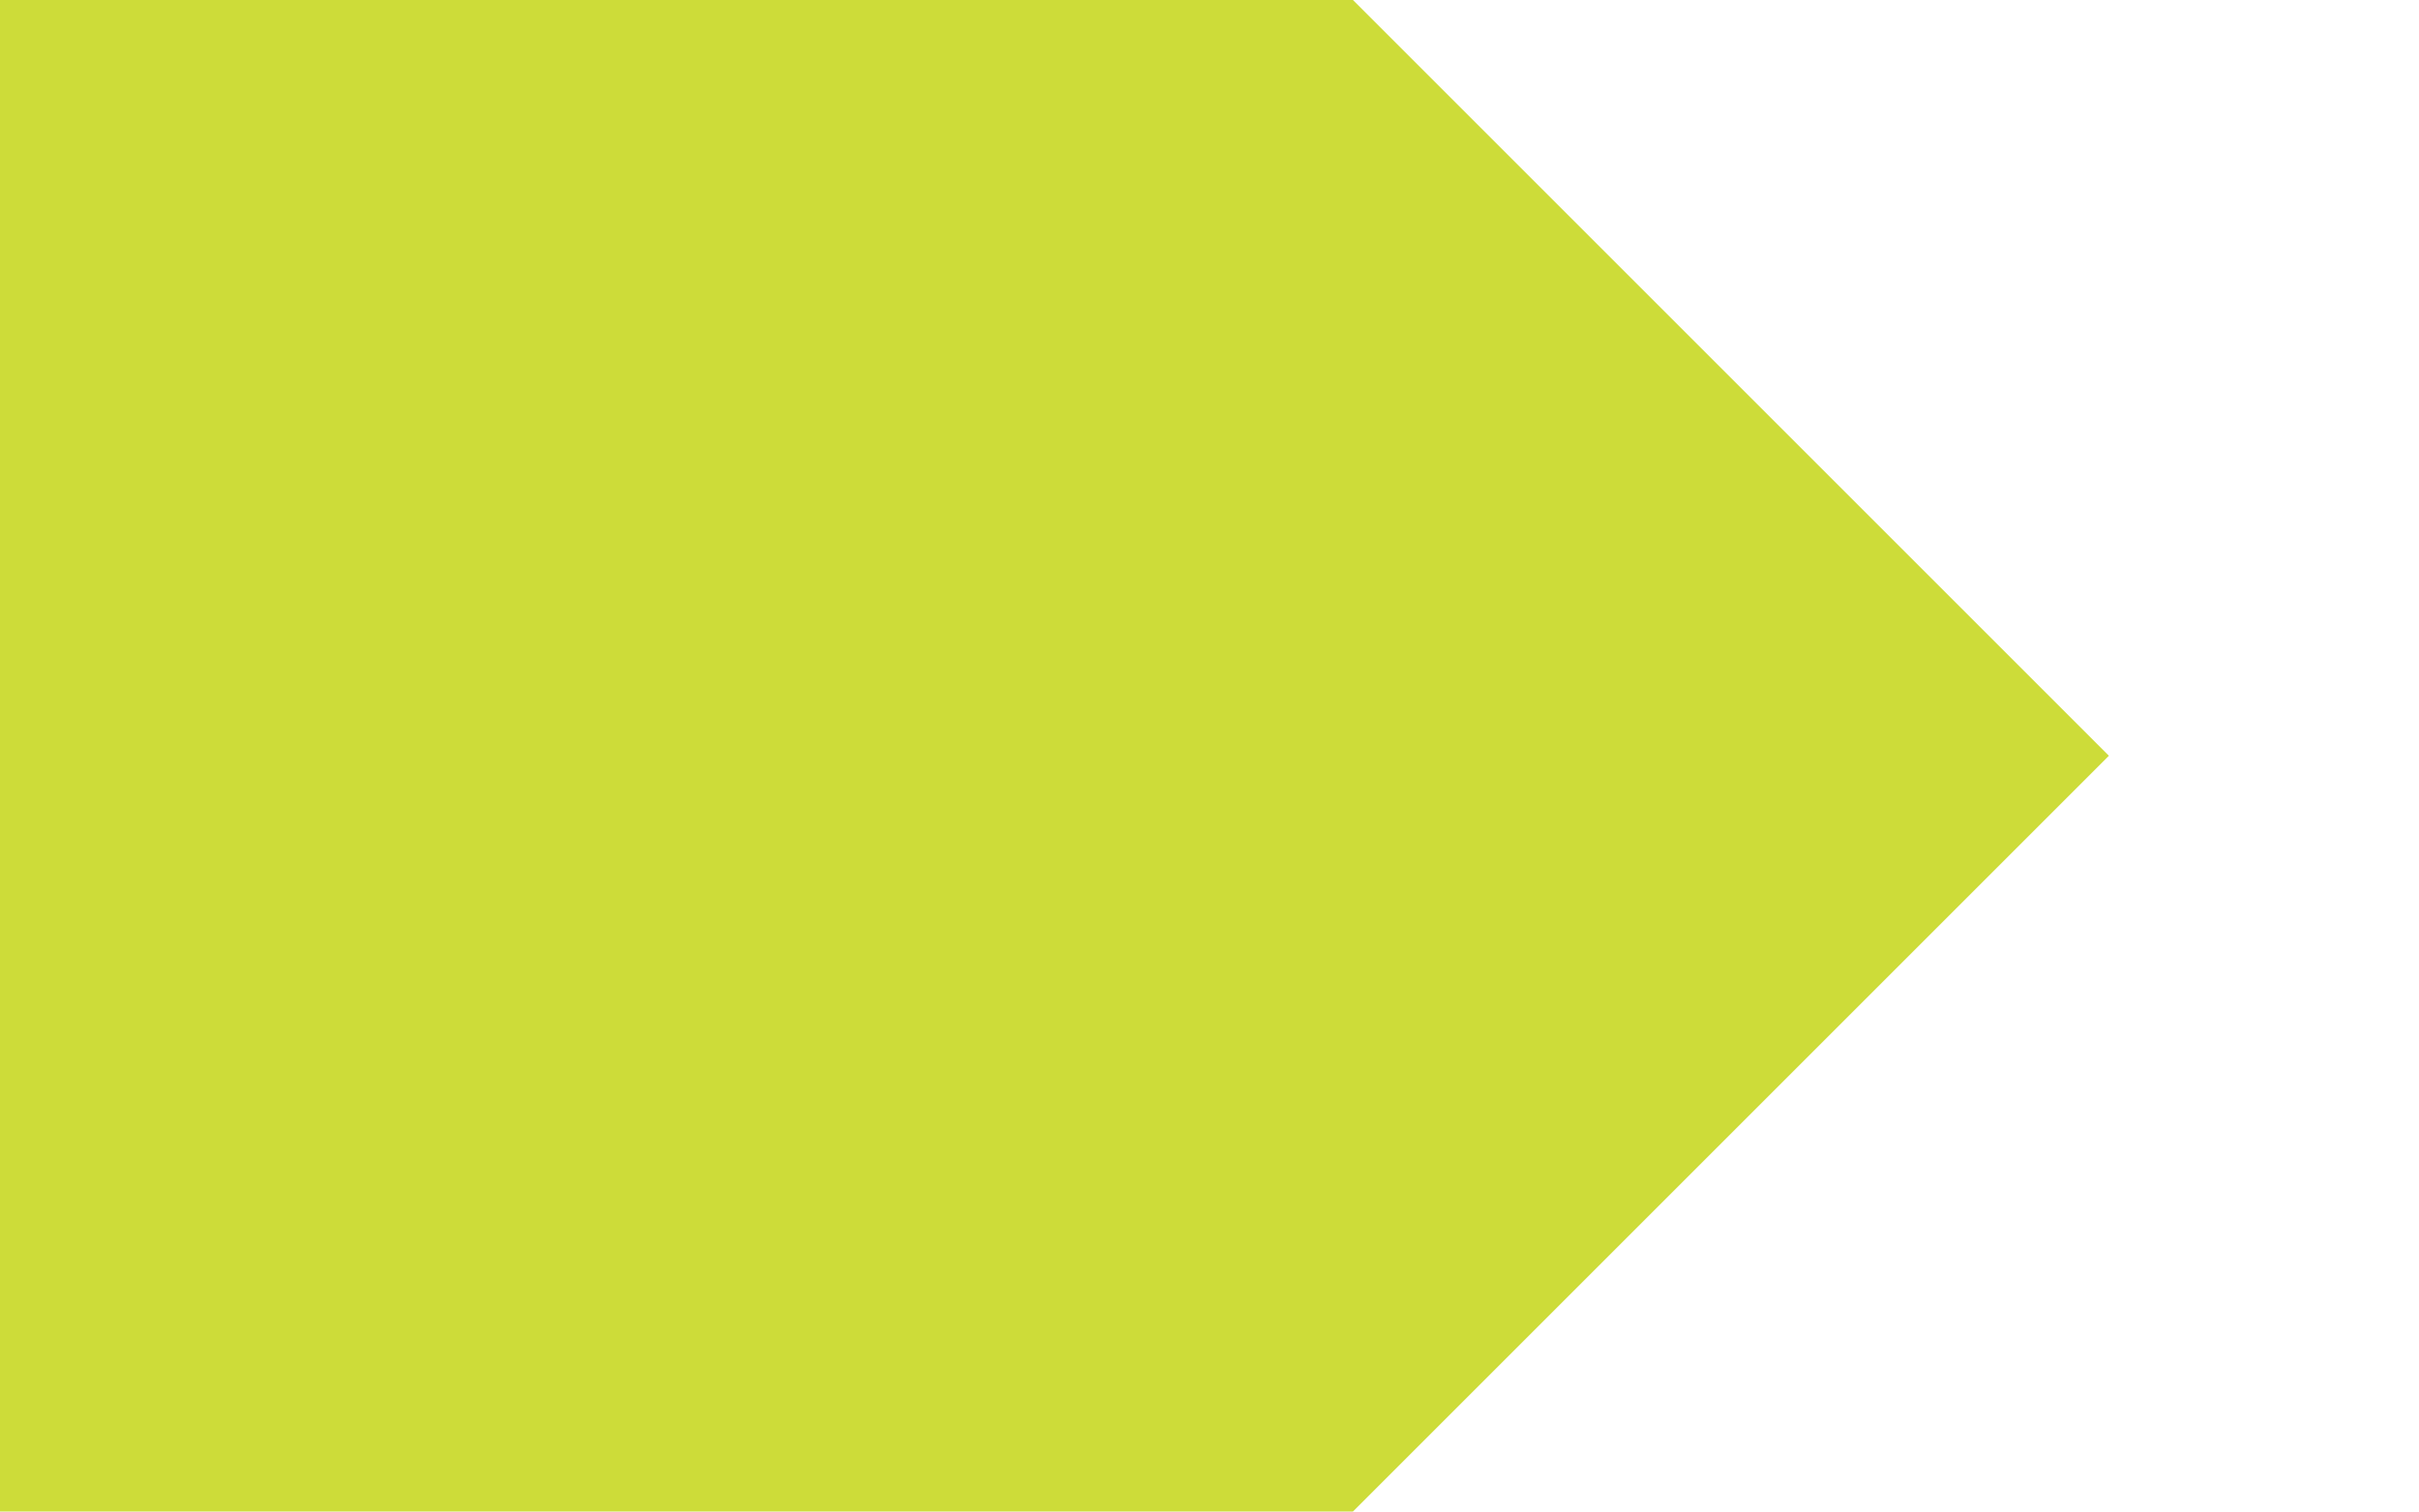
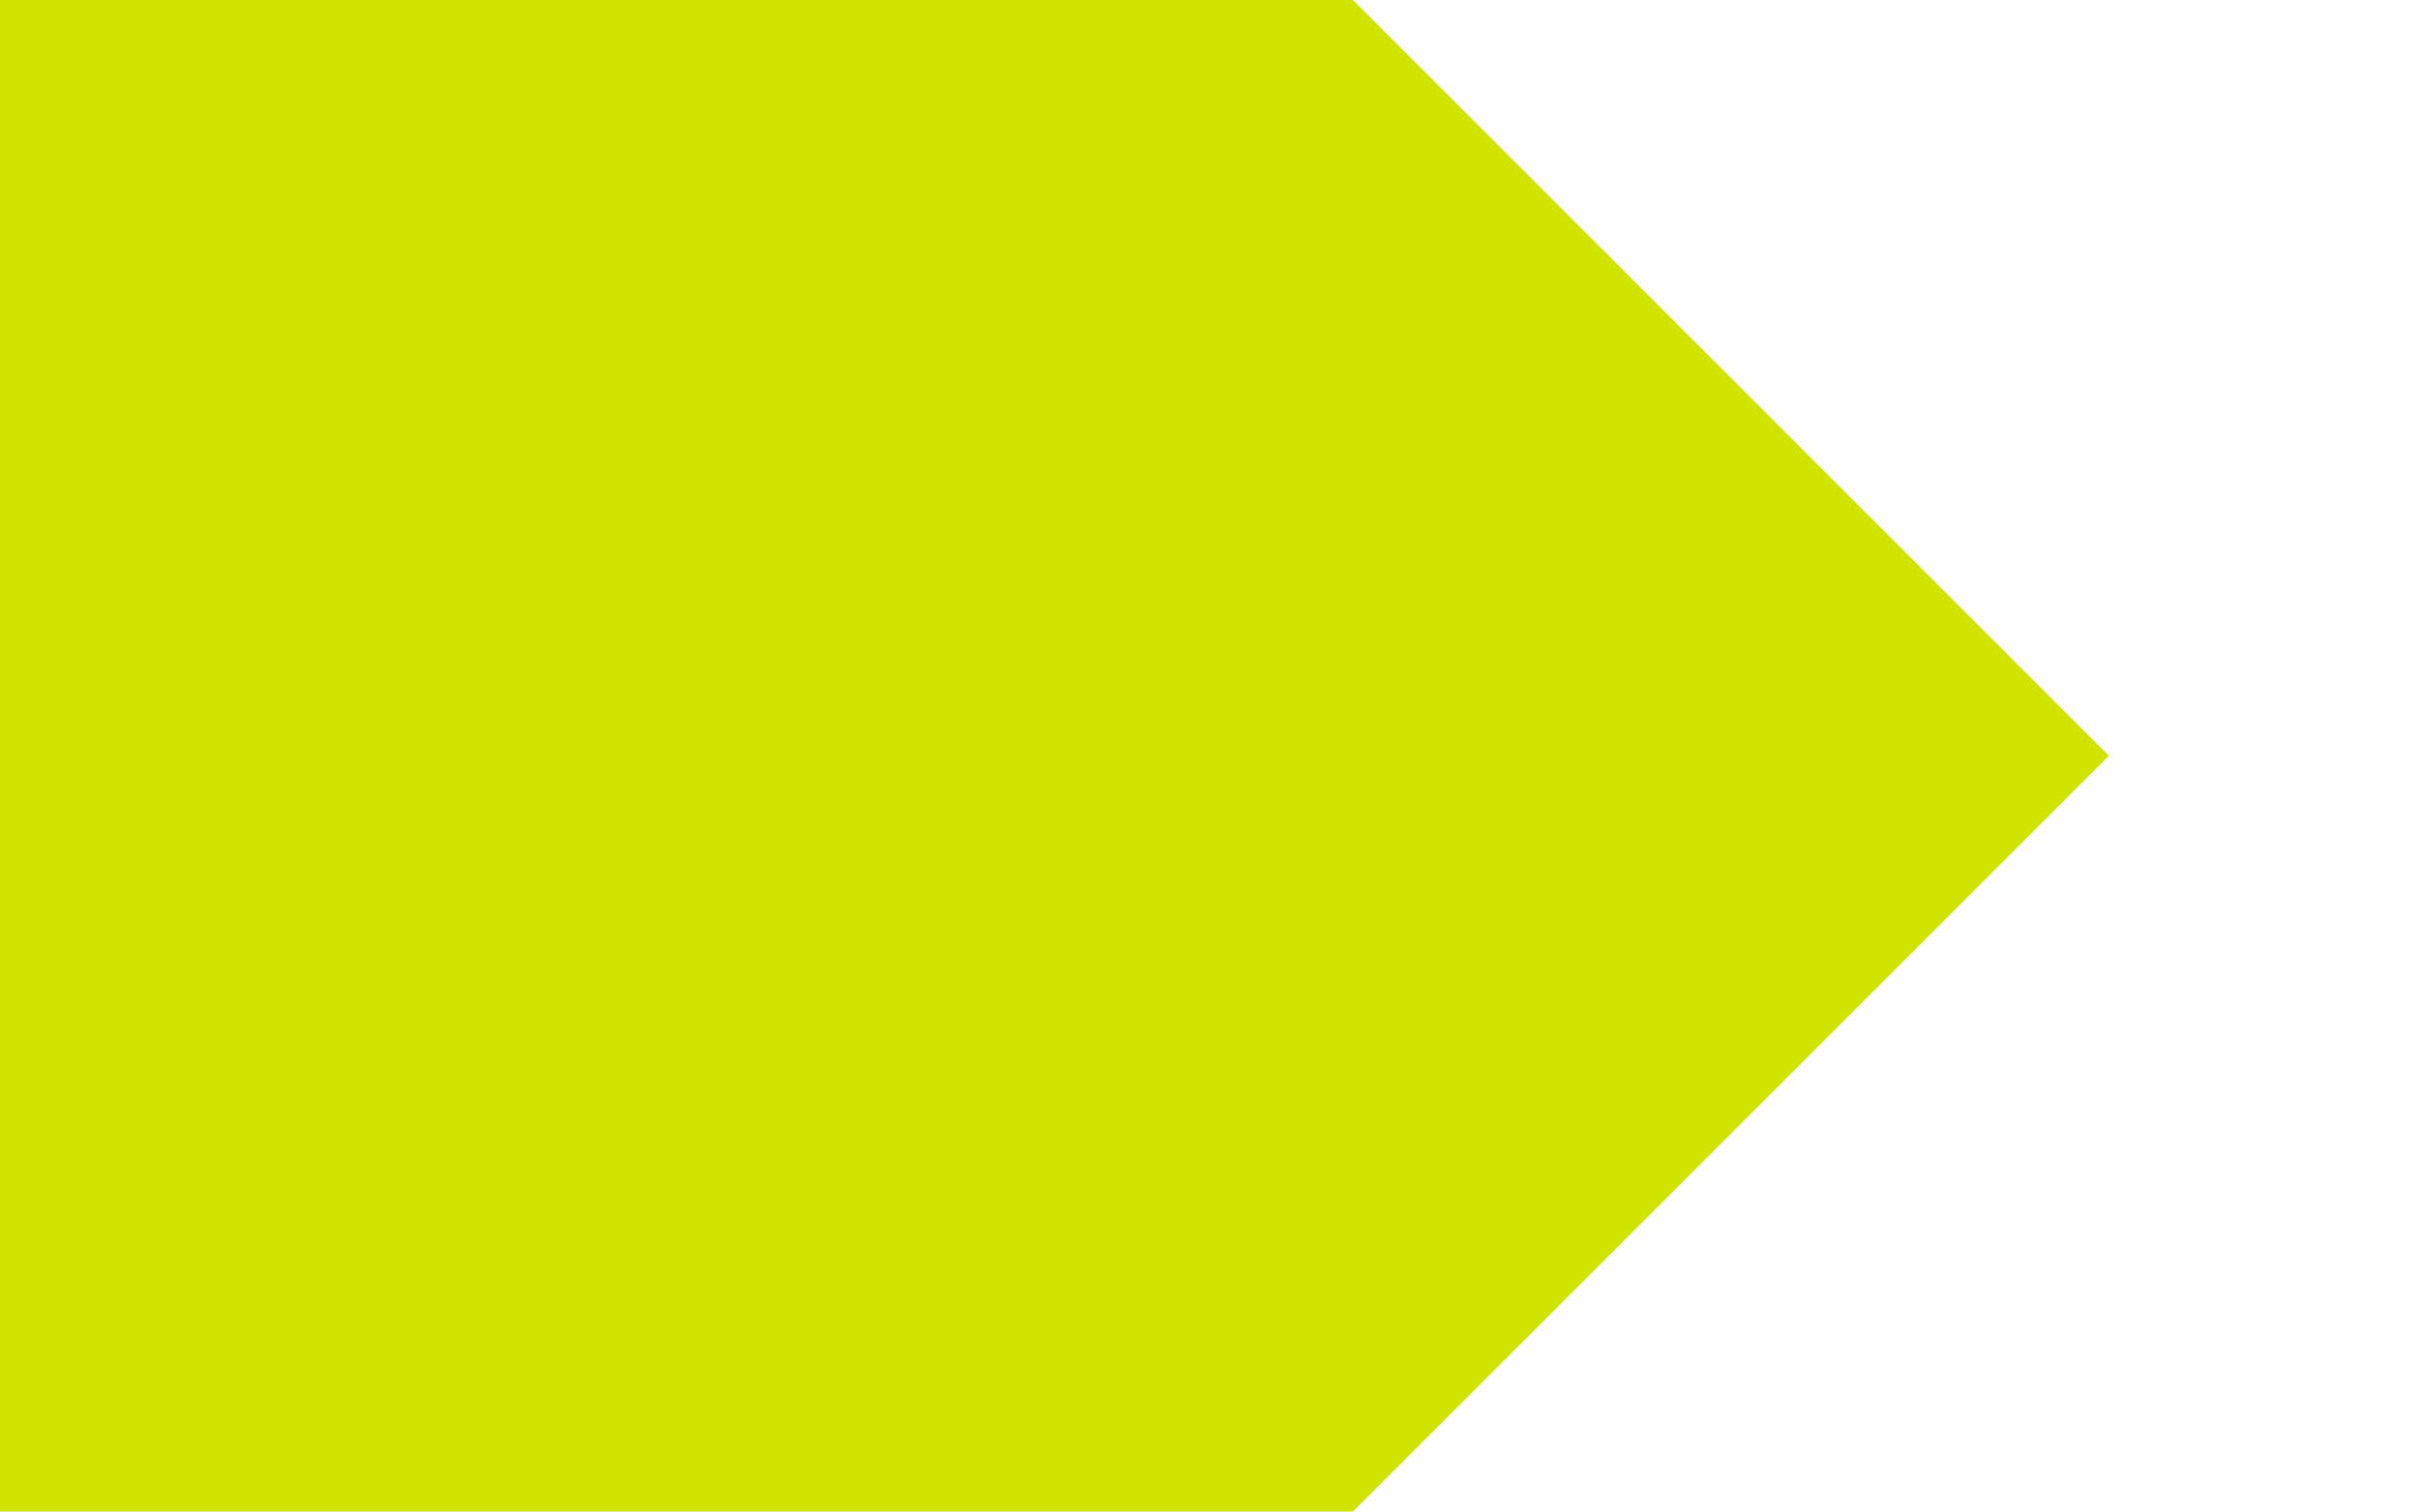
<svg xmlns="http://www.w3.org/2000/svg" width="16px" height="10px" viewBox="1 -2 17 14">
-   <polyline points="0,0 10,0 15,5 10,10 0,10 0,0" stroke-linejoin="miter" fill="#cddc39" stroke-linecap="square" stroke-width="4" stroke="#cddc39" />
+   <polyline points="0,0 10,0 15,5 10,10 0,10 0,0" stroke-linejoin="miter" fill="#d0e400" stroke-linecap="square" stroke-width="4" stroke="#d0e400" />
</svg>
